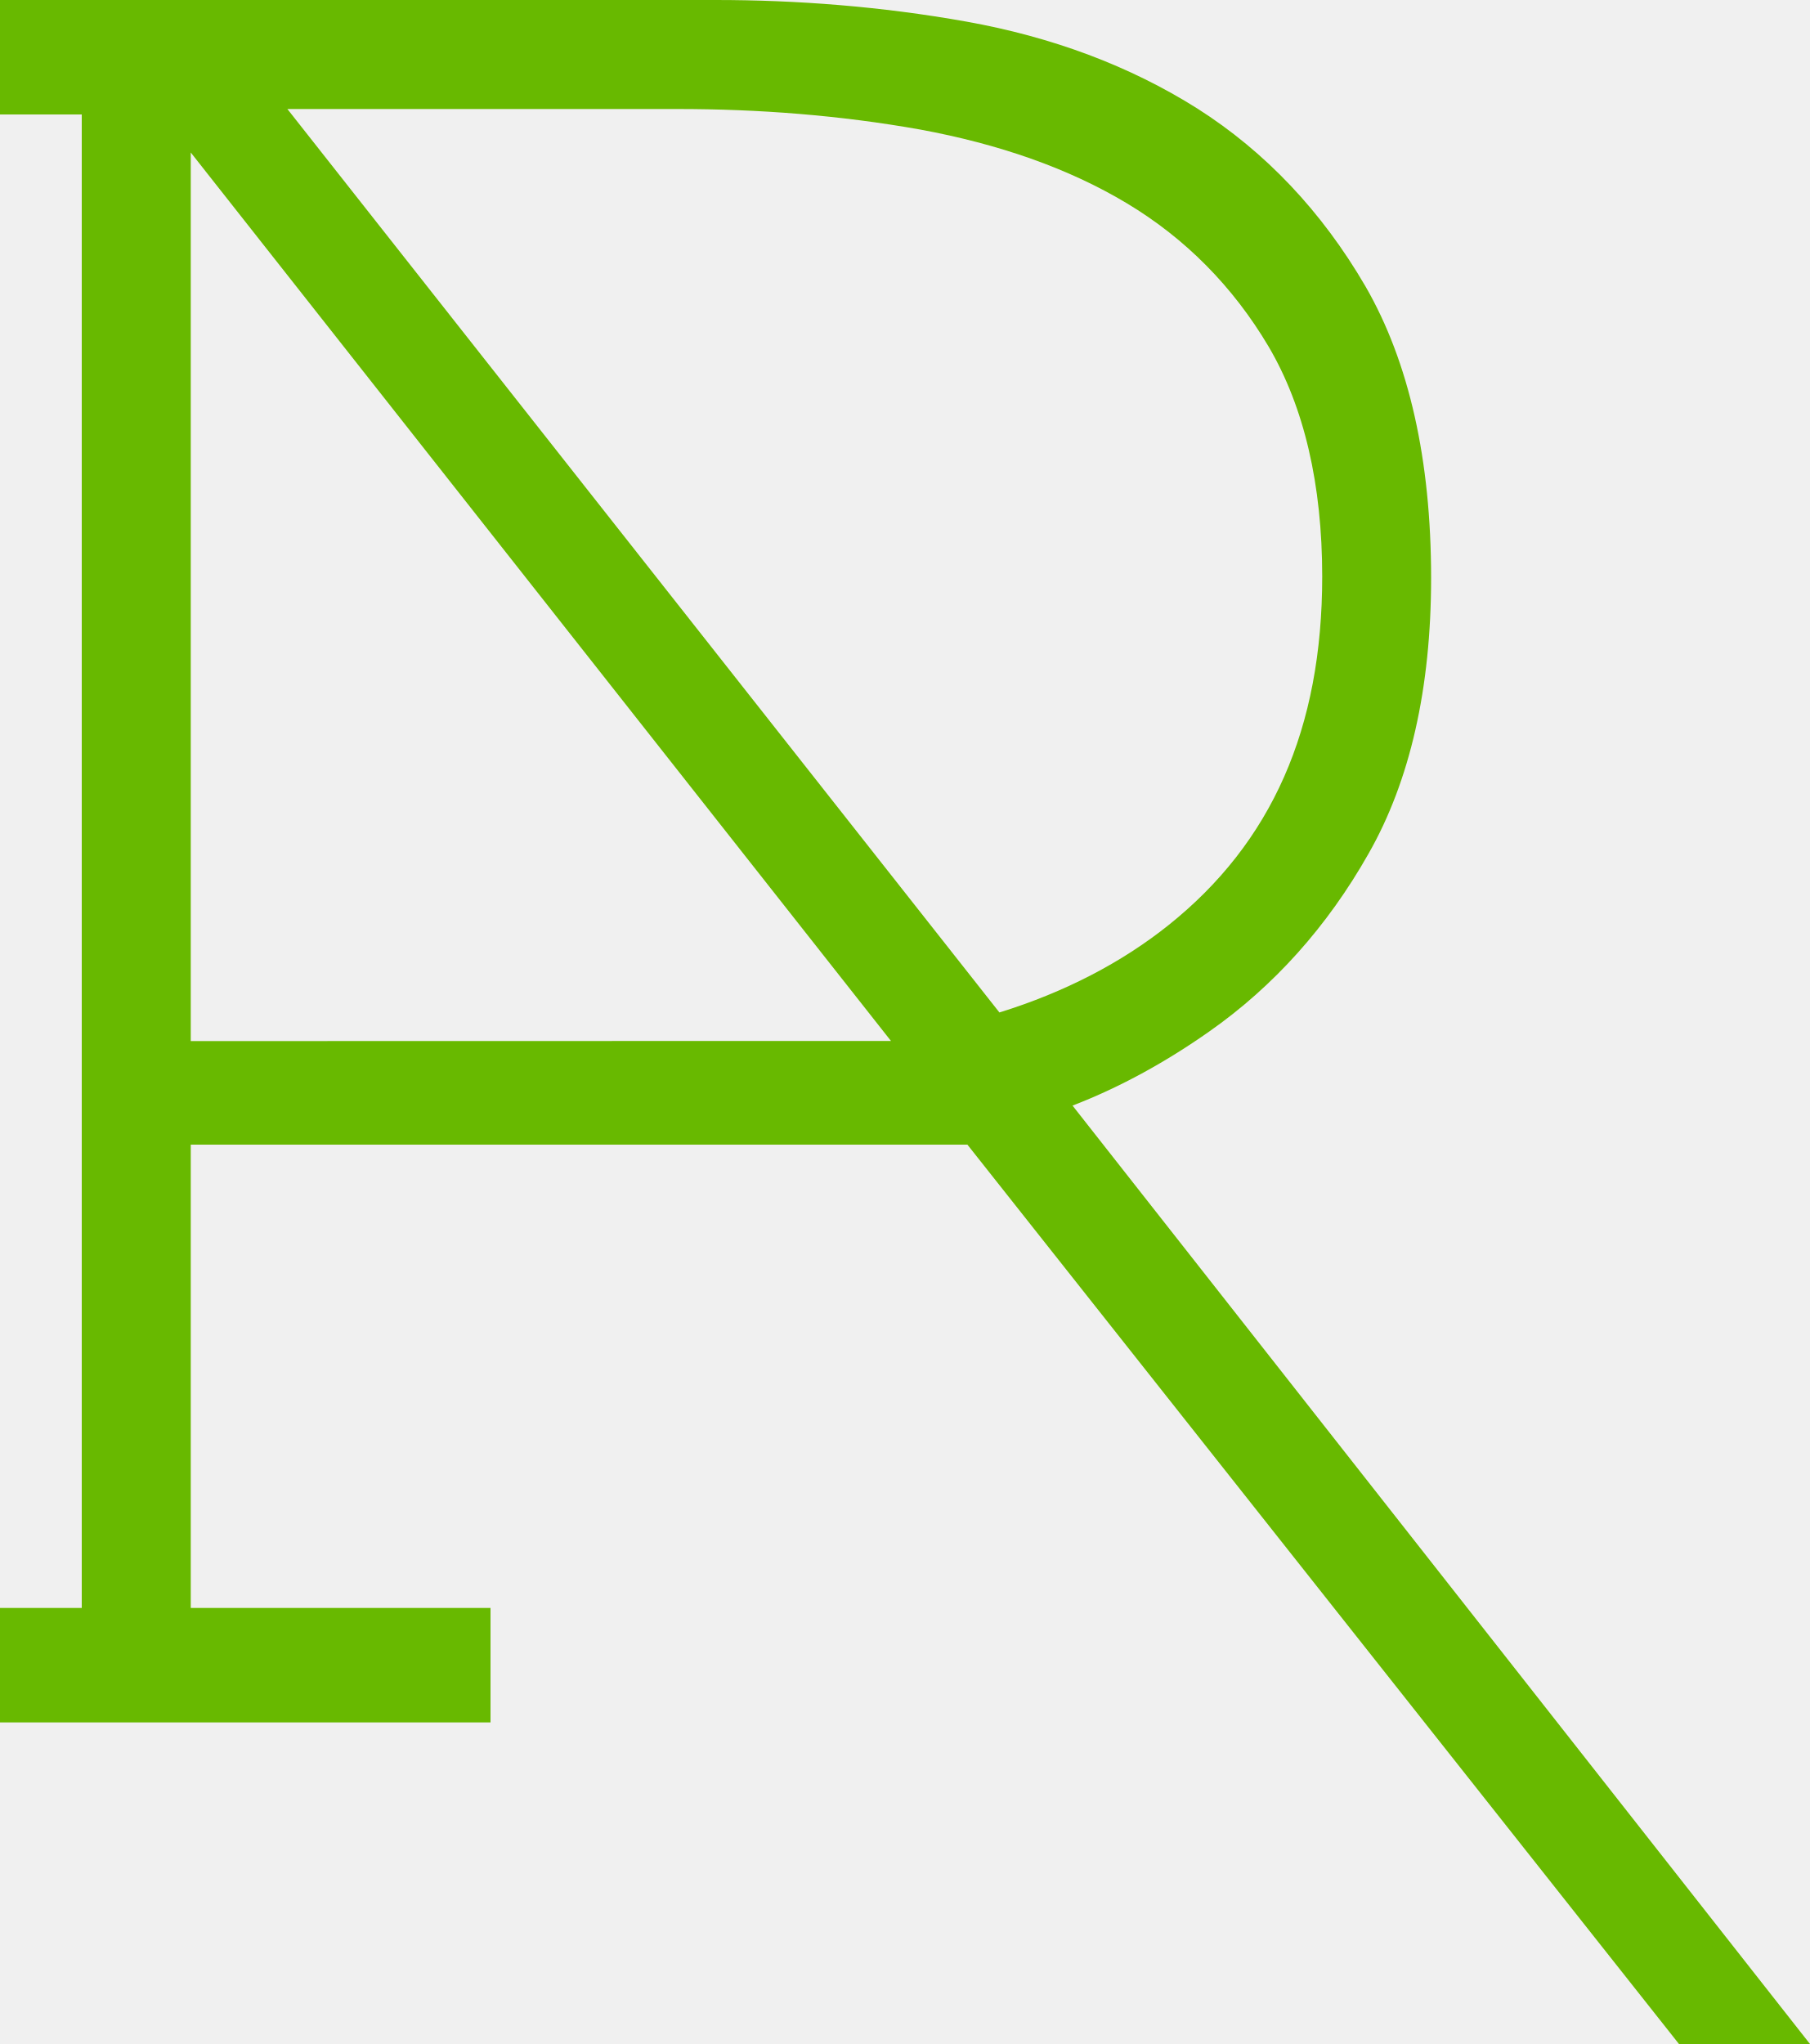
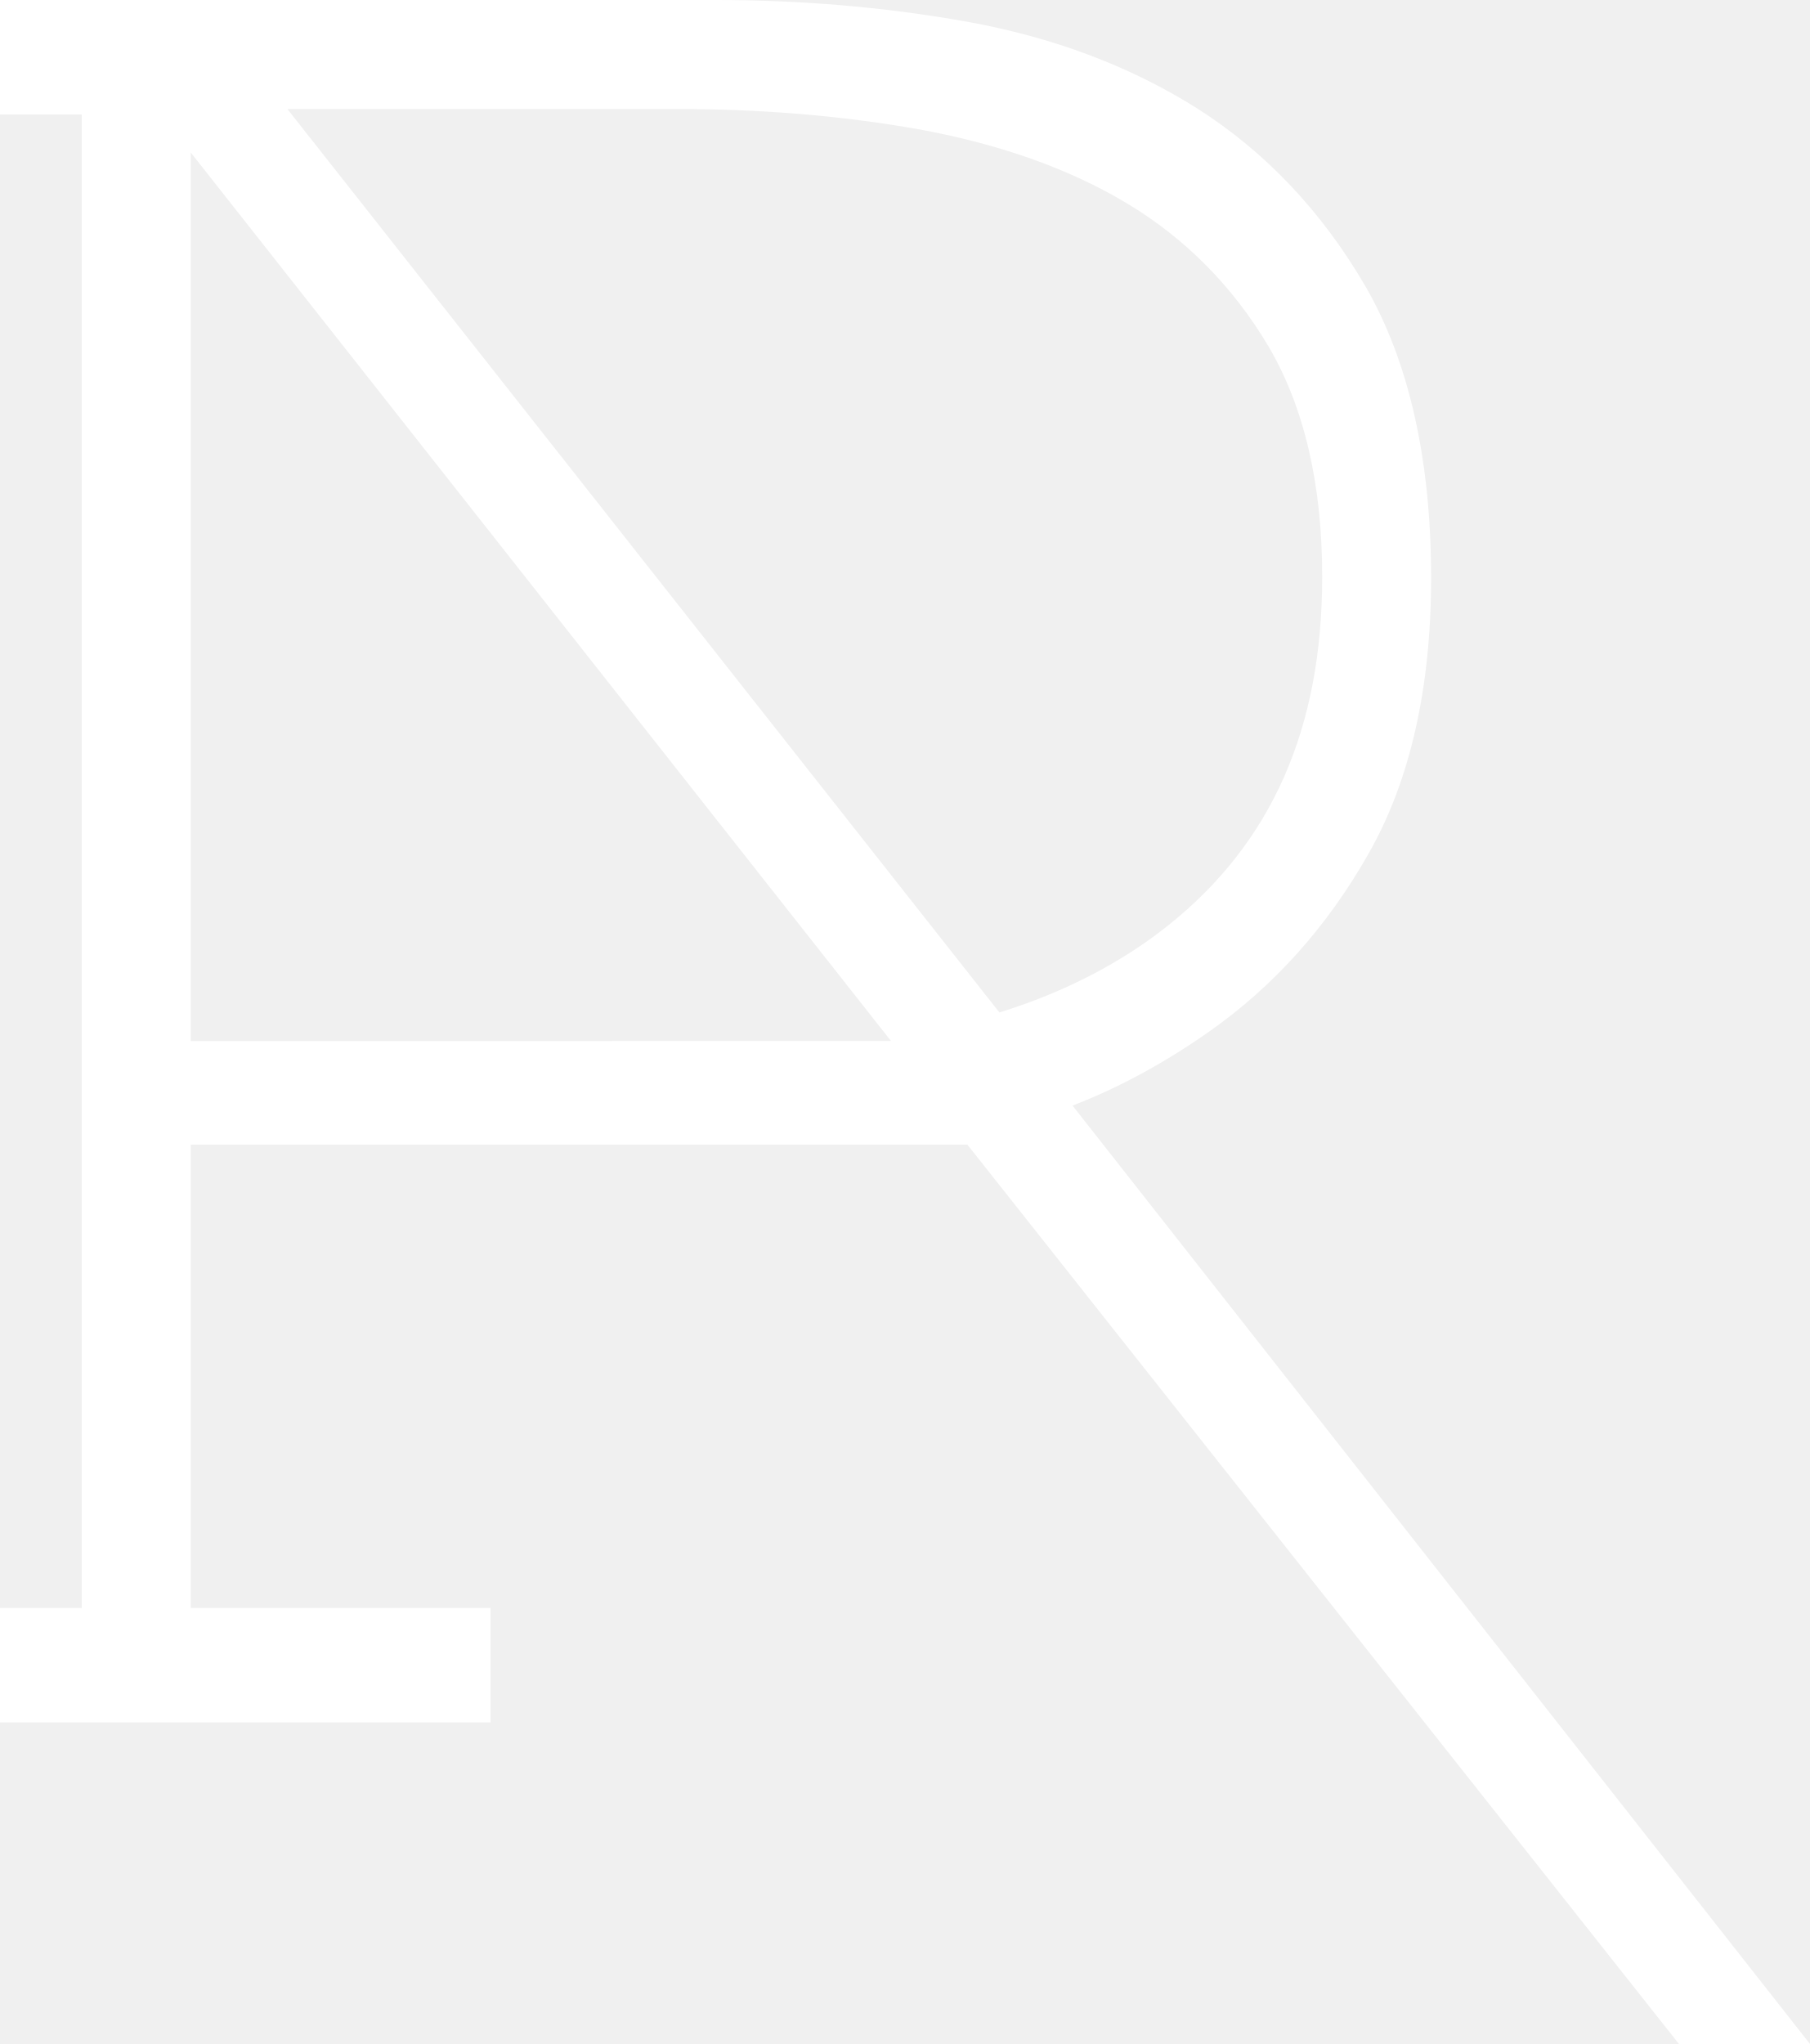
<svg xmlns="http://www.w3.org/2000/svg" version="1.1" id="Layer_1" x="0px" y="0px" width="332.098px" height="375px" viewBox="0 0 332.098 375" enable-background="new 0 0 332.098 375" xml:space="preserve">
-   <path fill-rule="evenodd" clip-rule="evenodd" fill="#68B900" d="M308.06,375L177.5,210H35v85h55v21H0v-21h15V21H0V0h131.3  c14.866,0,30.344,1.167,46.003,3.962c15.687,2.809,29.959,8.099,42.423,15.971c12.44,7.922,22.799,18.842,30.802,32.587  c8,13.852,12.053,31.831,12.053,53.511c0,20.208-3.86,37.213-11.475,50.575c-7.559,13.367-17.405,24.354-29.261,32.658  c-7.711,5.418-16.119,10.135-25.055,13.572L332.098,375H308.06z M163.475,190.975L35,27.978V191L163.475,190.975z M183.373,185.751  c12.032-3.73,22.44-9.172,30.973-15.978c19.012-15.16,28.254-36.13,28.254-63.998c0-16.882-3.31-31.095-9.837-42.19  c-6.517-10.999-15.275-19.86-26.028-26.3c-10.759-6.454-23.503-10.859-37.881-13.515C154.052,21.129,139.081,20,124.38,20h-71.65  L183.373,185.751z" />
+   <path fill-rule="evenodd" clip-rule="evenodd" fill="#FFFFFF" d="M308.06,375L177.5,210H35v85h55v21H0v-21h15V21H0V0h131.3  c14.866,0,30.344,1.167,46.003,3.962c15.687,2.809,29.959,8.099,42.423,15.971c12.44,7.922,22.799,18.842,30.802,32.587  c8,13.852,12.053,31.831,12.053,53.511c0,20.208-3.86,37.213-11.475,50.575c-7.559,13.367-17.405,24.354-29.261,32.658  c-7.711,5.418-16.119,10.135-25.055,13.572L332.098,375H308.06z M163.475,190.975L35,27.978V191L163.475,190.975z M183.373,185.751  c12.032-3.73,22.44-9.172,30.973-15.978c19.012-15.16,28.254-36.13,28.254-63.998c0-16.882-3.31-31.095-9.837-42.19  c-6.517-10.999-15.275-19.86-26.028-26.3c-10.759-6.454-23.503-10.859-37.881-13.515C154.052,21.129,139.081,20,124.38,20h-71.65  L183.373,185.751z" />
</svg>
